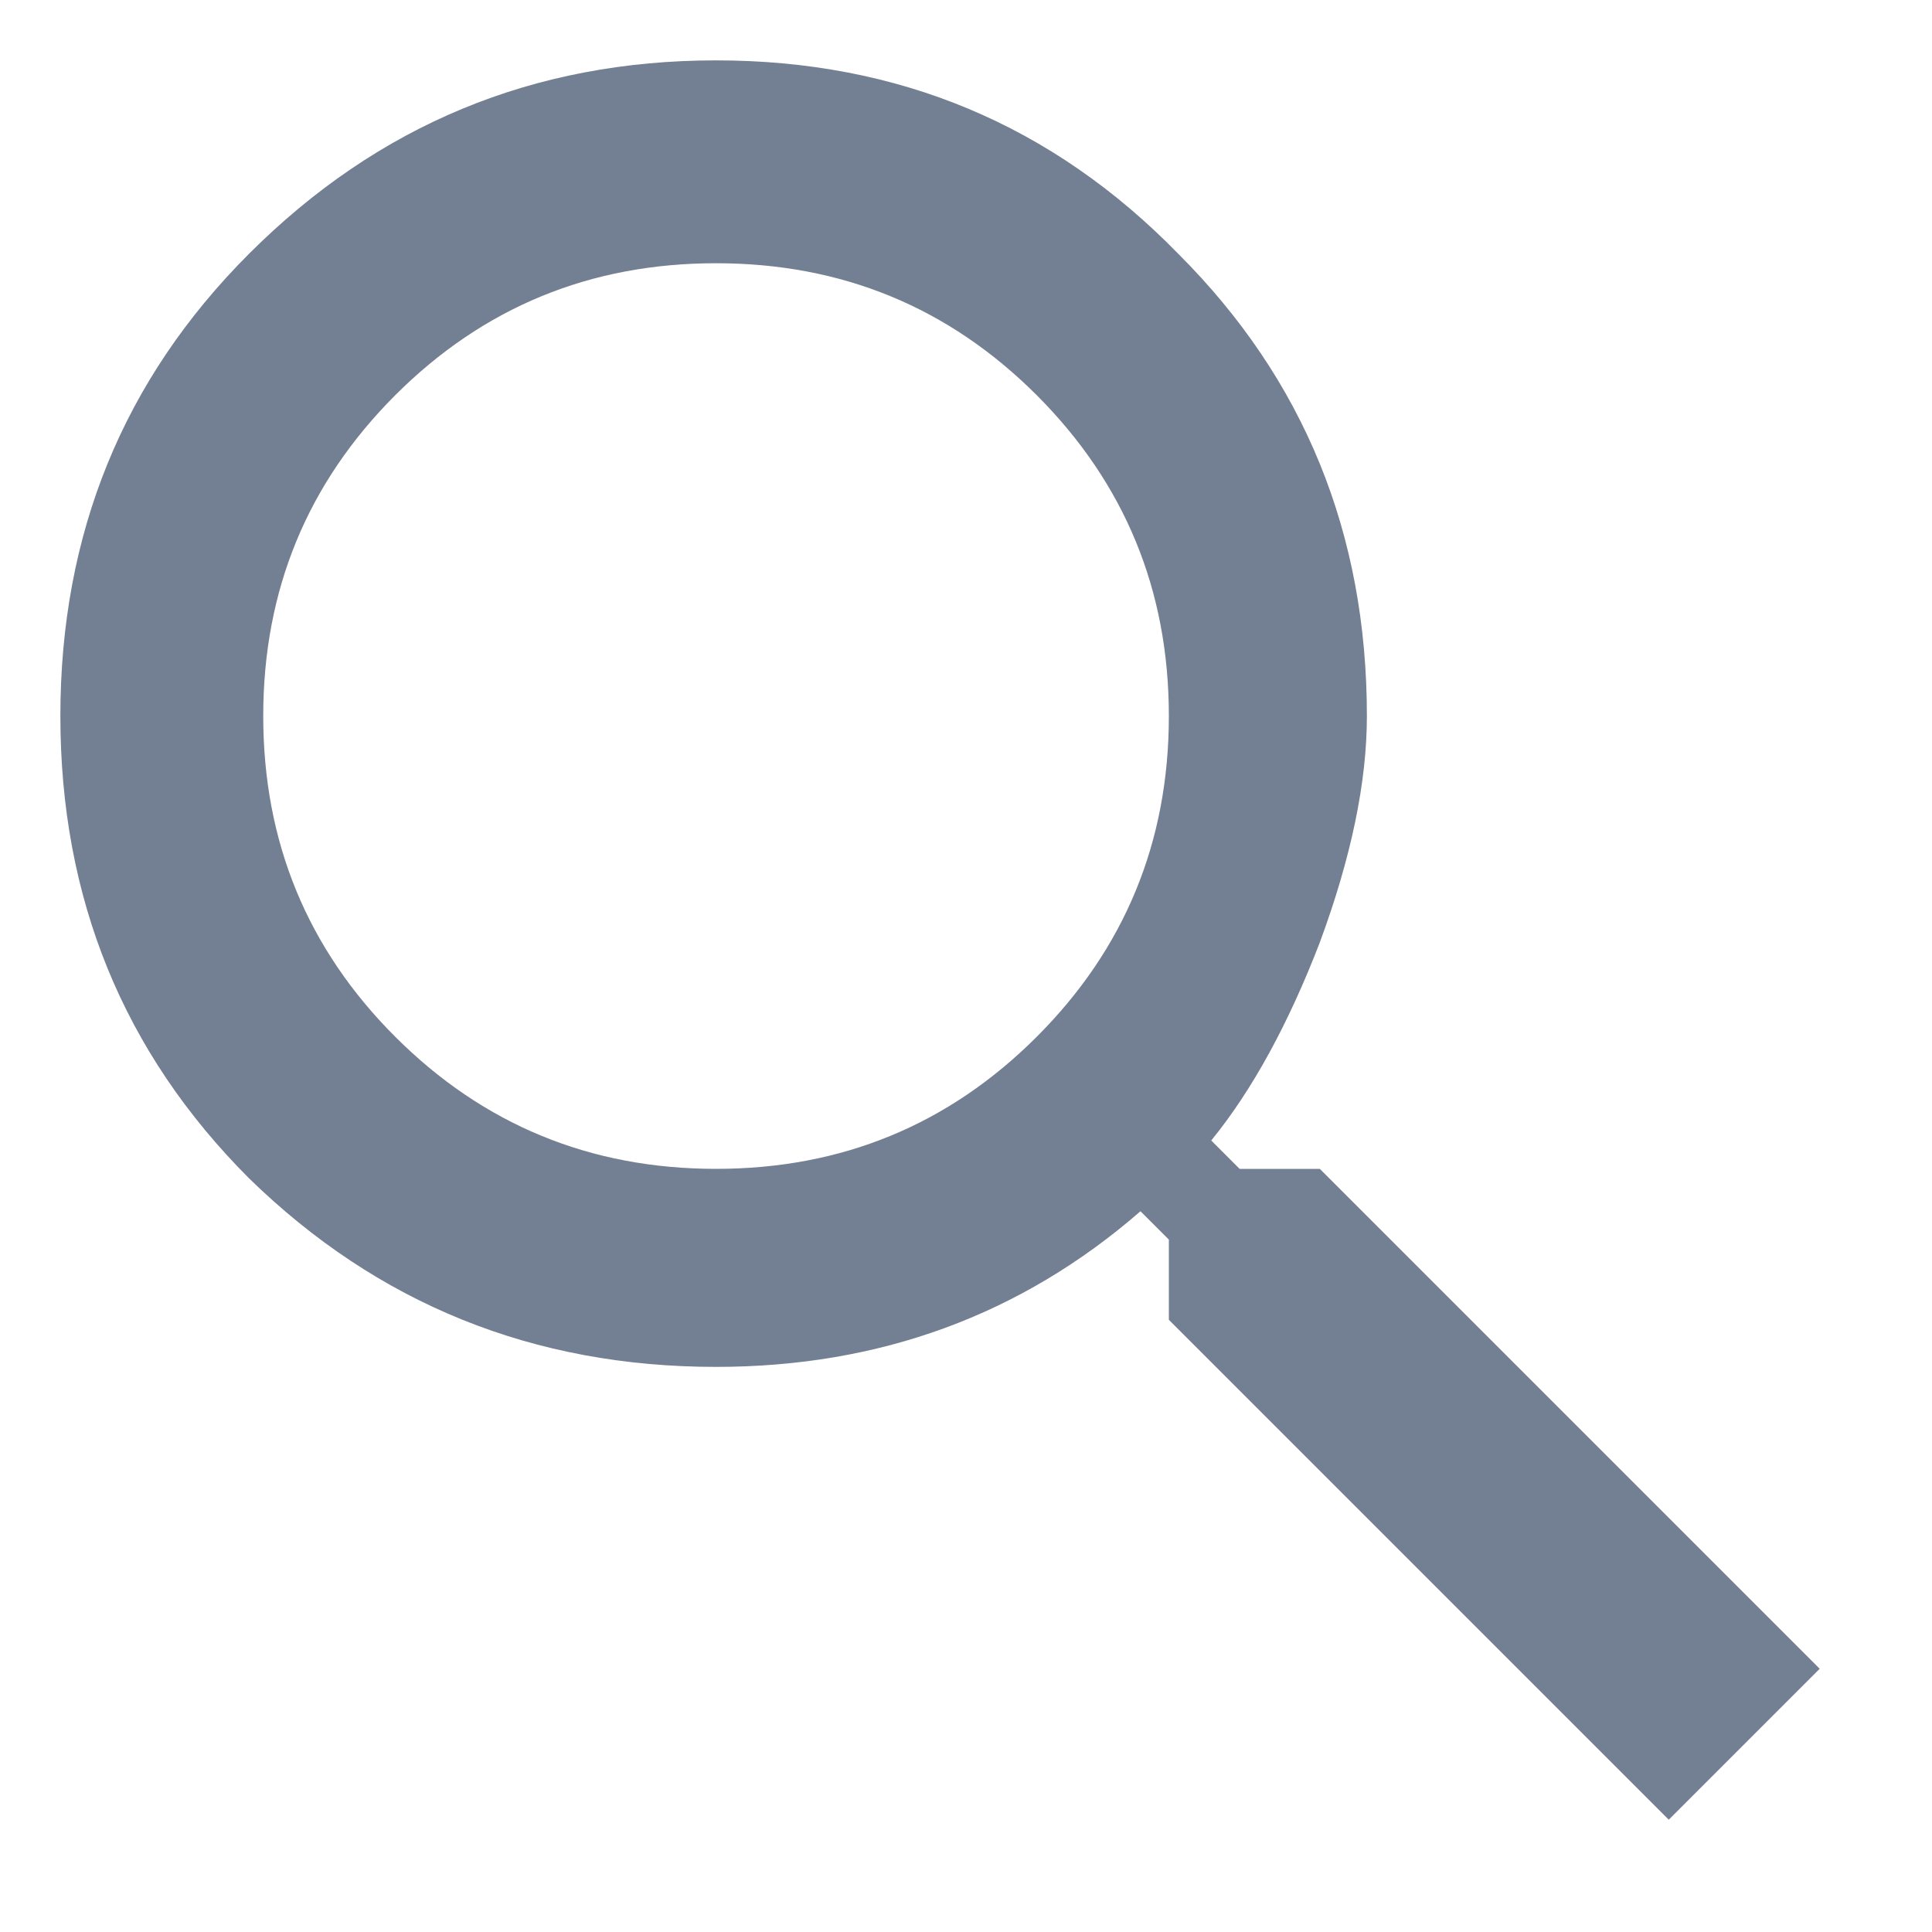
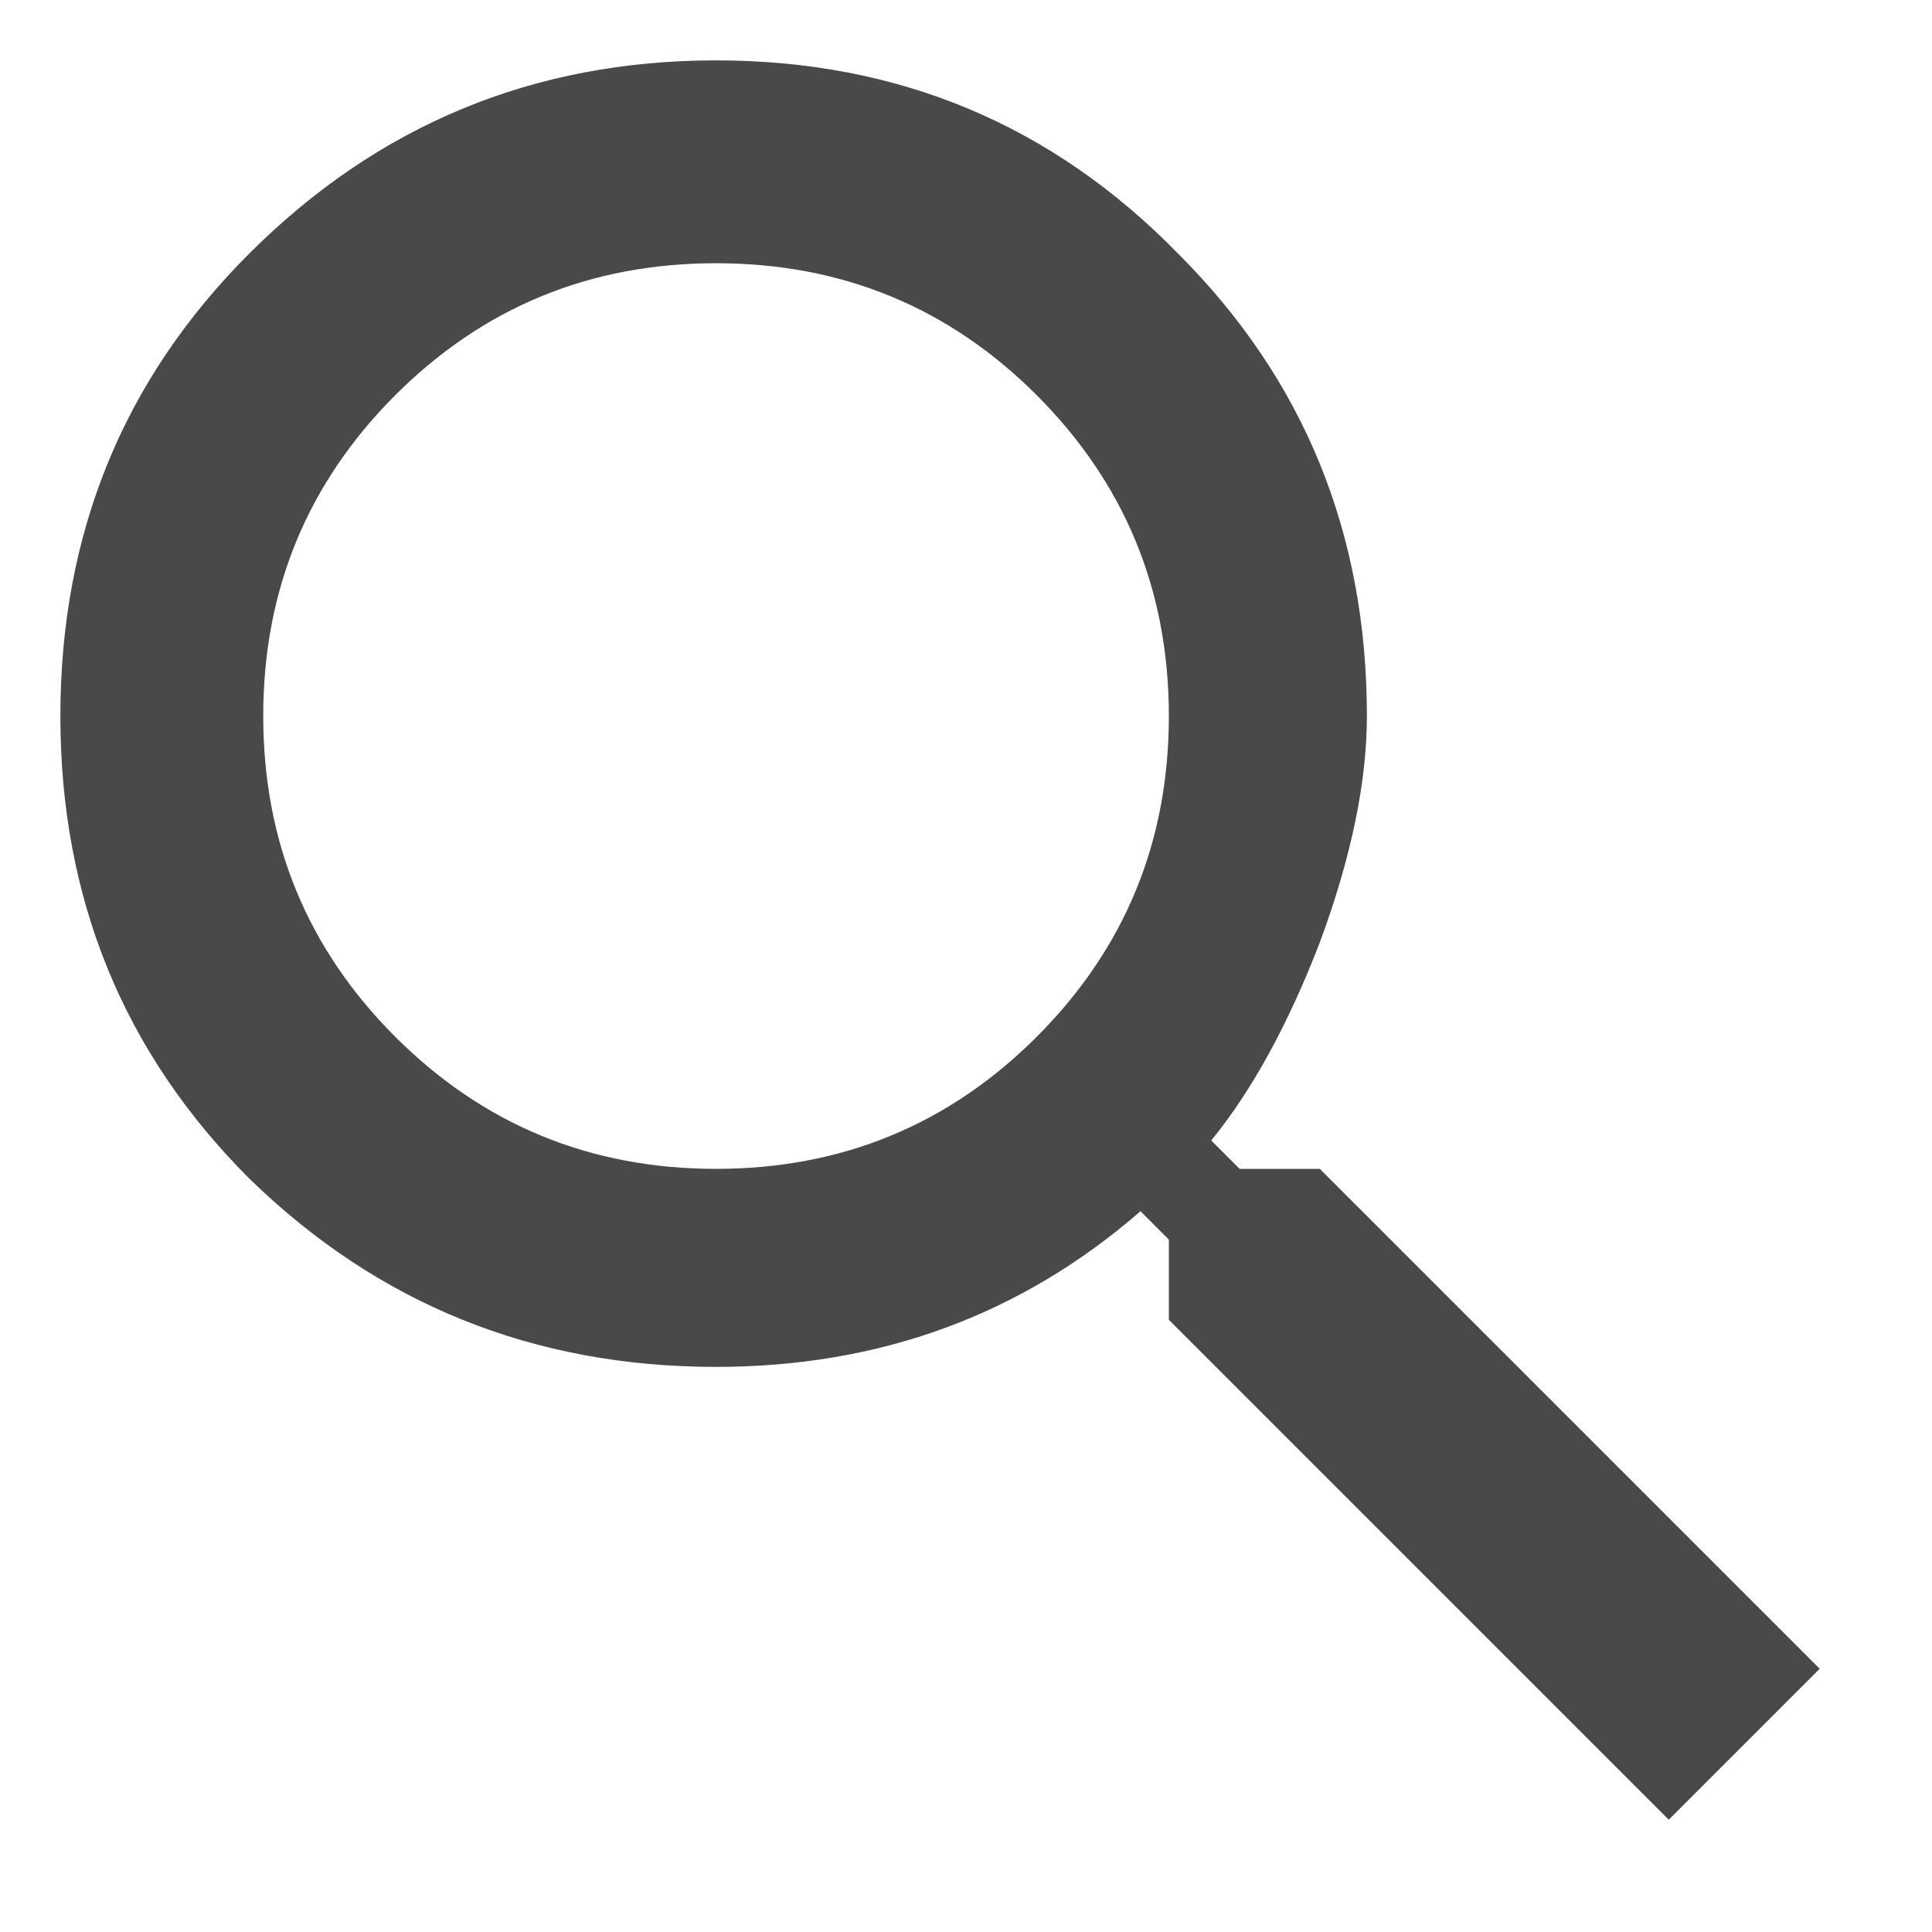
<svg xmlns="http://www.w3.org/2000/svg" width="16" height="16" viewBox="0 0 16 16" fill="none">
-   <path d="M3.273 8.586C4.003 9.315 4.888 9.68 5.93 9.68C6.971 9.68 7.857 9.315 8.586 8.586C9.315 7.857 9.68 6.971 9.68 5.93C9.68 4.888 9.315 4.003 8.586 3.273C7.857 2.544 6.971 2.18 5.93 2.18C4.888 2.18 4.003 2.544 3.273 3.273C2.544 4.003 2.18 4.888 2.18 5.93C2.18 6.971 2.544 7.857 3.273 8.586ZM10.93 9.68L15.07 13.82L13.82 15.07L9.68 10.93V10.266L9.445 10.031C8.456 10.891 7.284 11.32 5.93 11.32C4.419 11.32 3.13 10.8 2.062 9.758C1.021 8.716 0.5 7.44 0.5 5.93C0.5 4.419 1.021 3.143 2.062 2.102C3.13 1.034 4.419 0.5 5.93 0.5C7.44 0.5 8.716 1.034 9.758 2.102C10.8 3.143 11.32 4.419 11.32 5.93C11.32 6.477 11.19 7.102 10.93 7.805C10.669 8.482 10.37 9.029 10.031 9.445L10.266 9.68H10.93Z" fill="#737F92" />
+   <path d="M3.273 8.586C4.003 9.315 4.888 9.68 5.93 9.68C6.971 9.68 7.857 9.315 8.586 8.586C9.315 7.857 9.68 6.971 9.68 5.93C9.68 4.888 9.315 4.003 8.586 3.273C7.857 2.544 6.971 2.18 5.93 2.18C4.888 2.18 4.003 2.544 3.273 3.273C2.544 4.003 2.18 4.888 2.18 5.93C2.18 6.971 2.544 7.857 3.273 8.586ZM10.93 9.68L15.07 13.82L13.82 15.07L9.68 10.93V10.266L9.445 10.031C8.456 10.891 7.284 11.32 5.93 11.32C4.419 11.32 3.13 10.8 2.062 9.758C1.021 8.716 0.5 7.44 0.5 5.93C0.5 4.419 1.021 3.143 2.062 2.102C3.13 1.034 4.419 0.5 5.93 0.5C7.44 0.5 8.716 1.034 9.758 2.102C10.8 3.143 11.32 4.419 11.32 5.93C11.32 6.477 11.19 7.102 10.93 7.805C10.669 8.482 10.37 9.029 10.031 9.445L10.266 9.68H10.93Z" fill="#494949" />
</svg>
